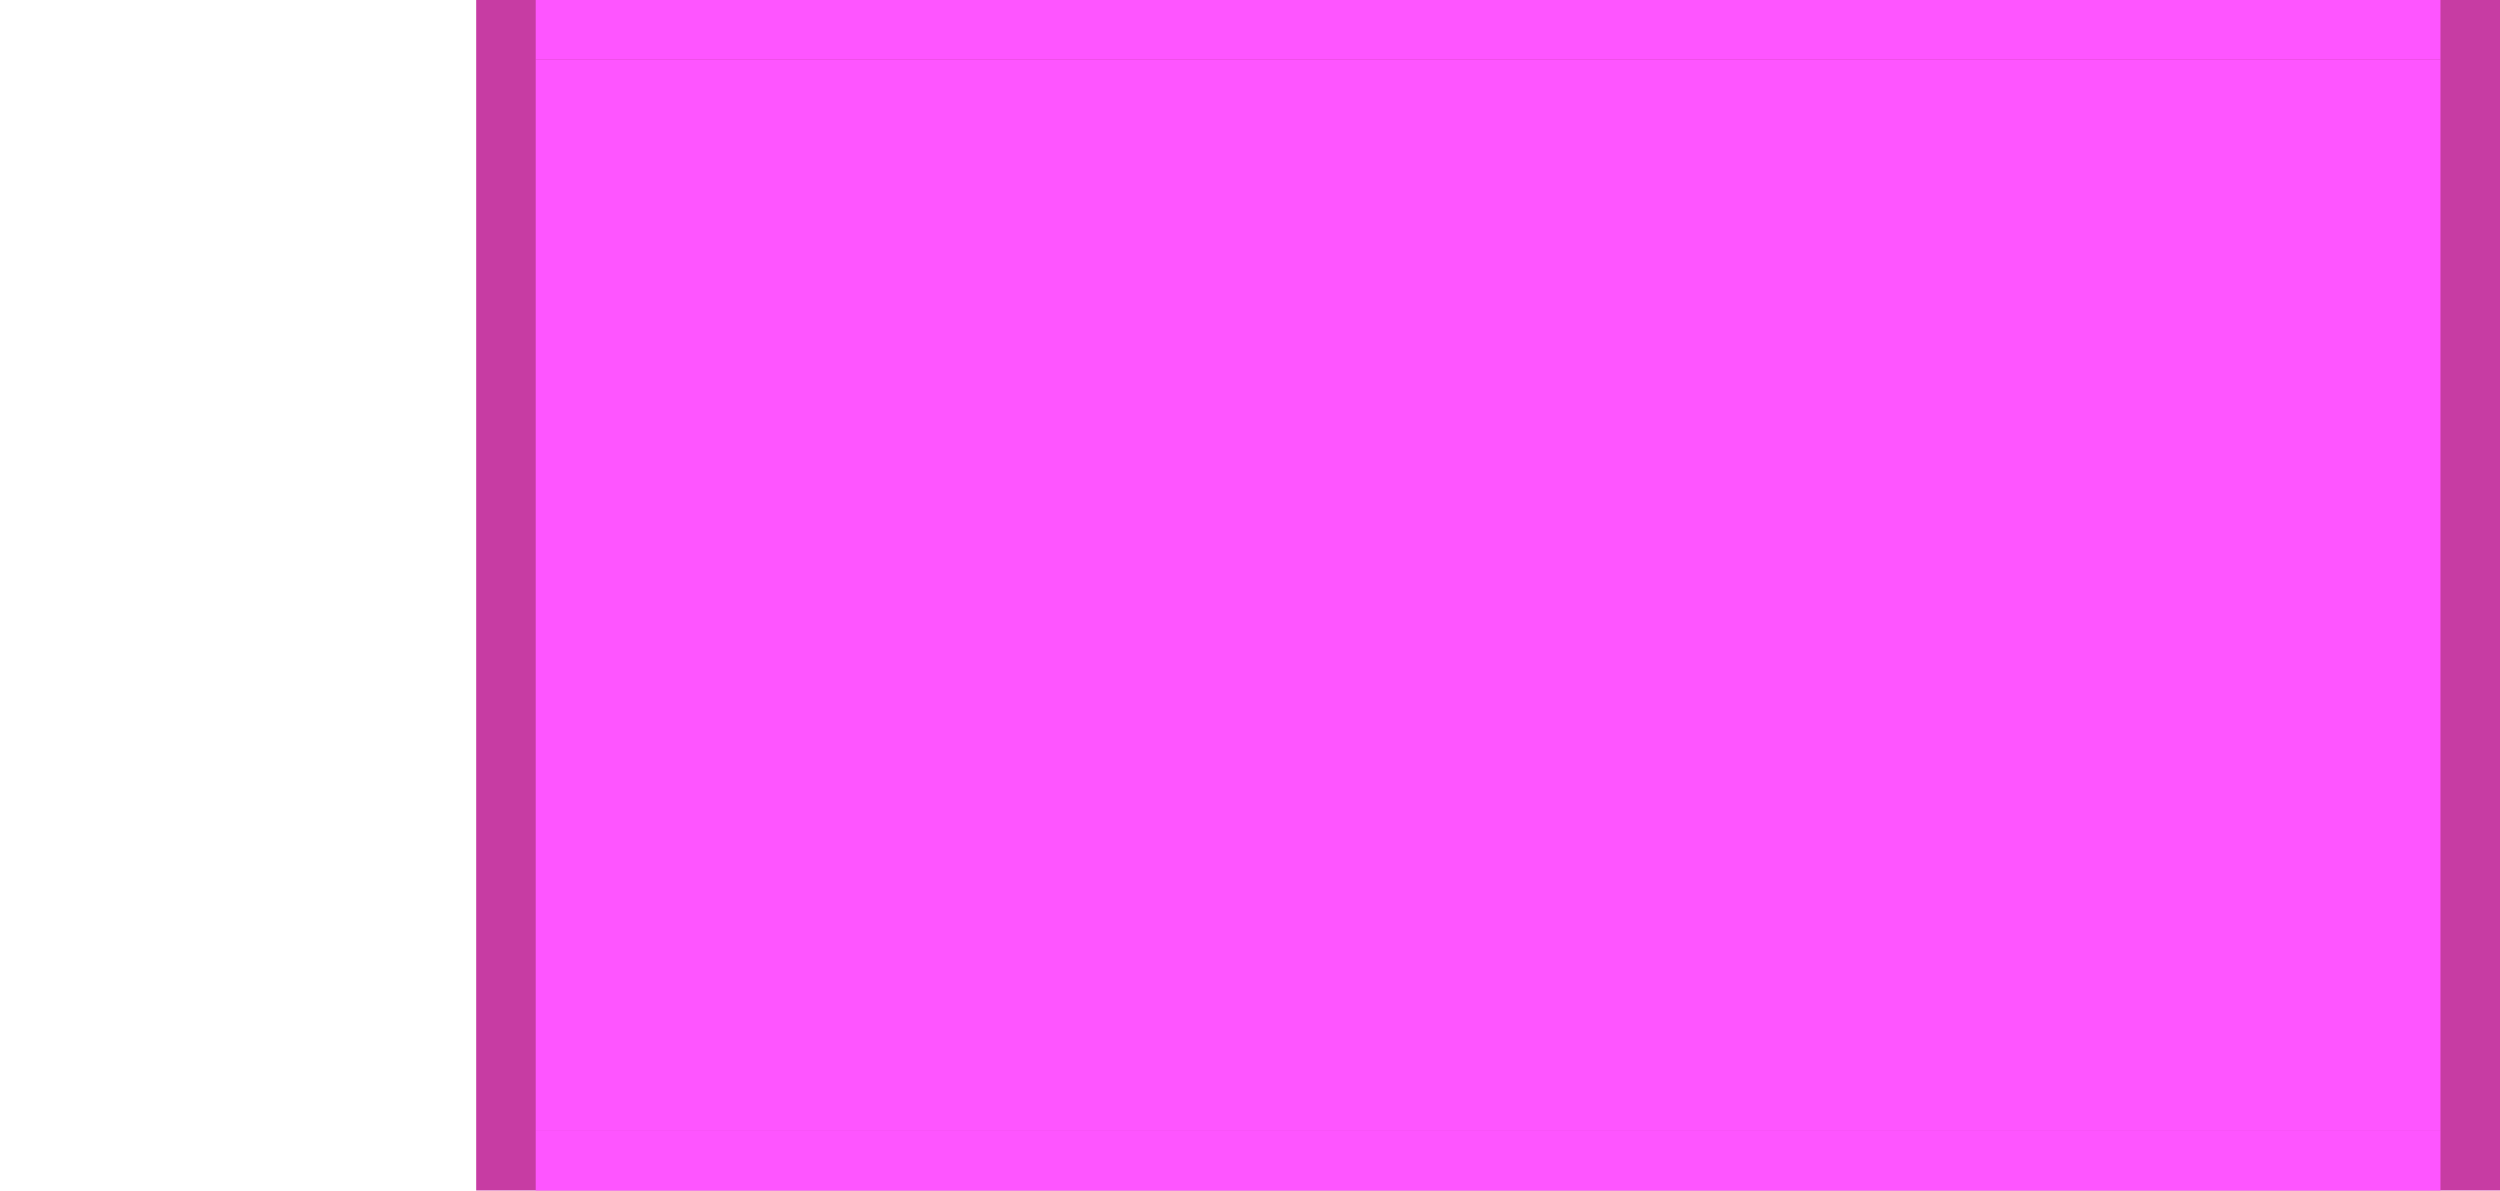
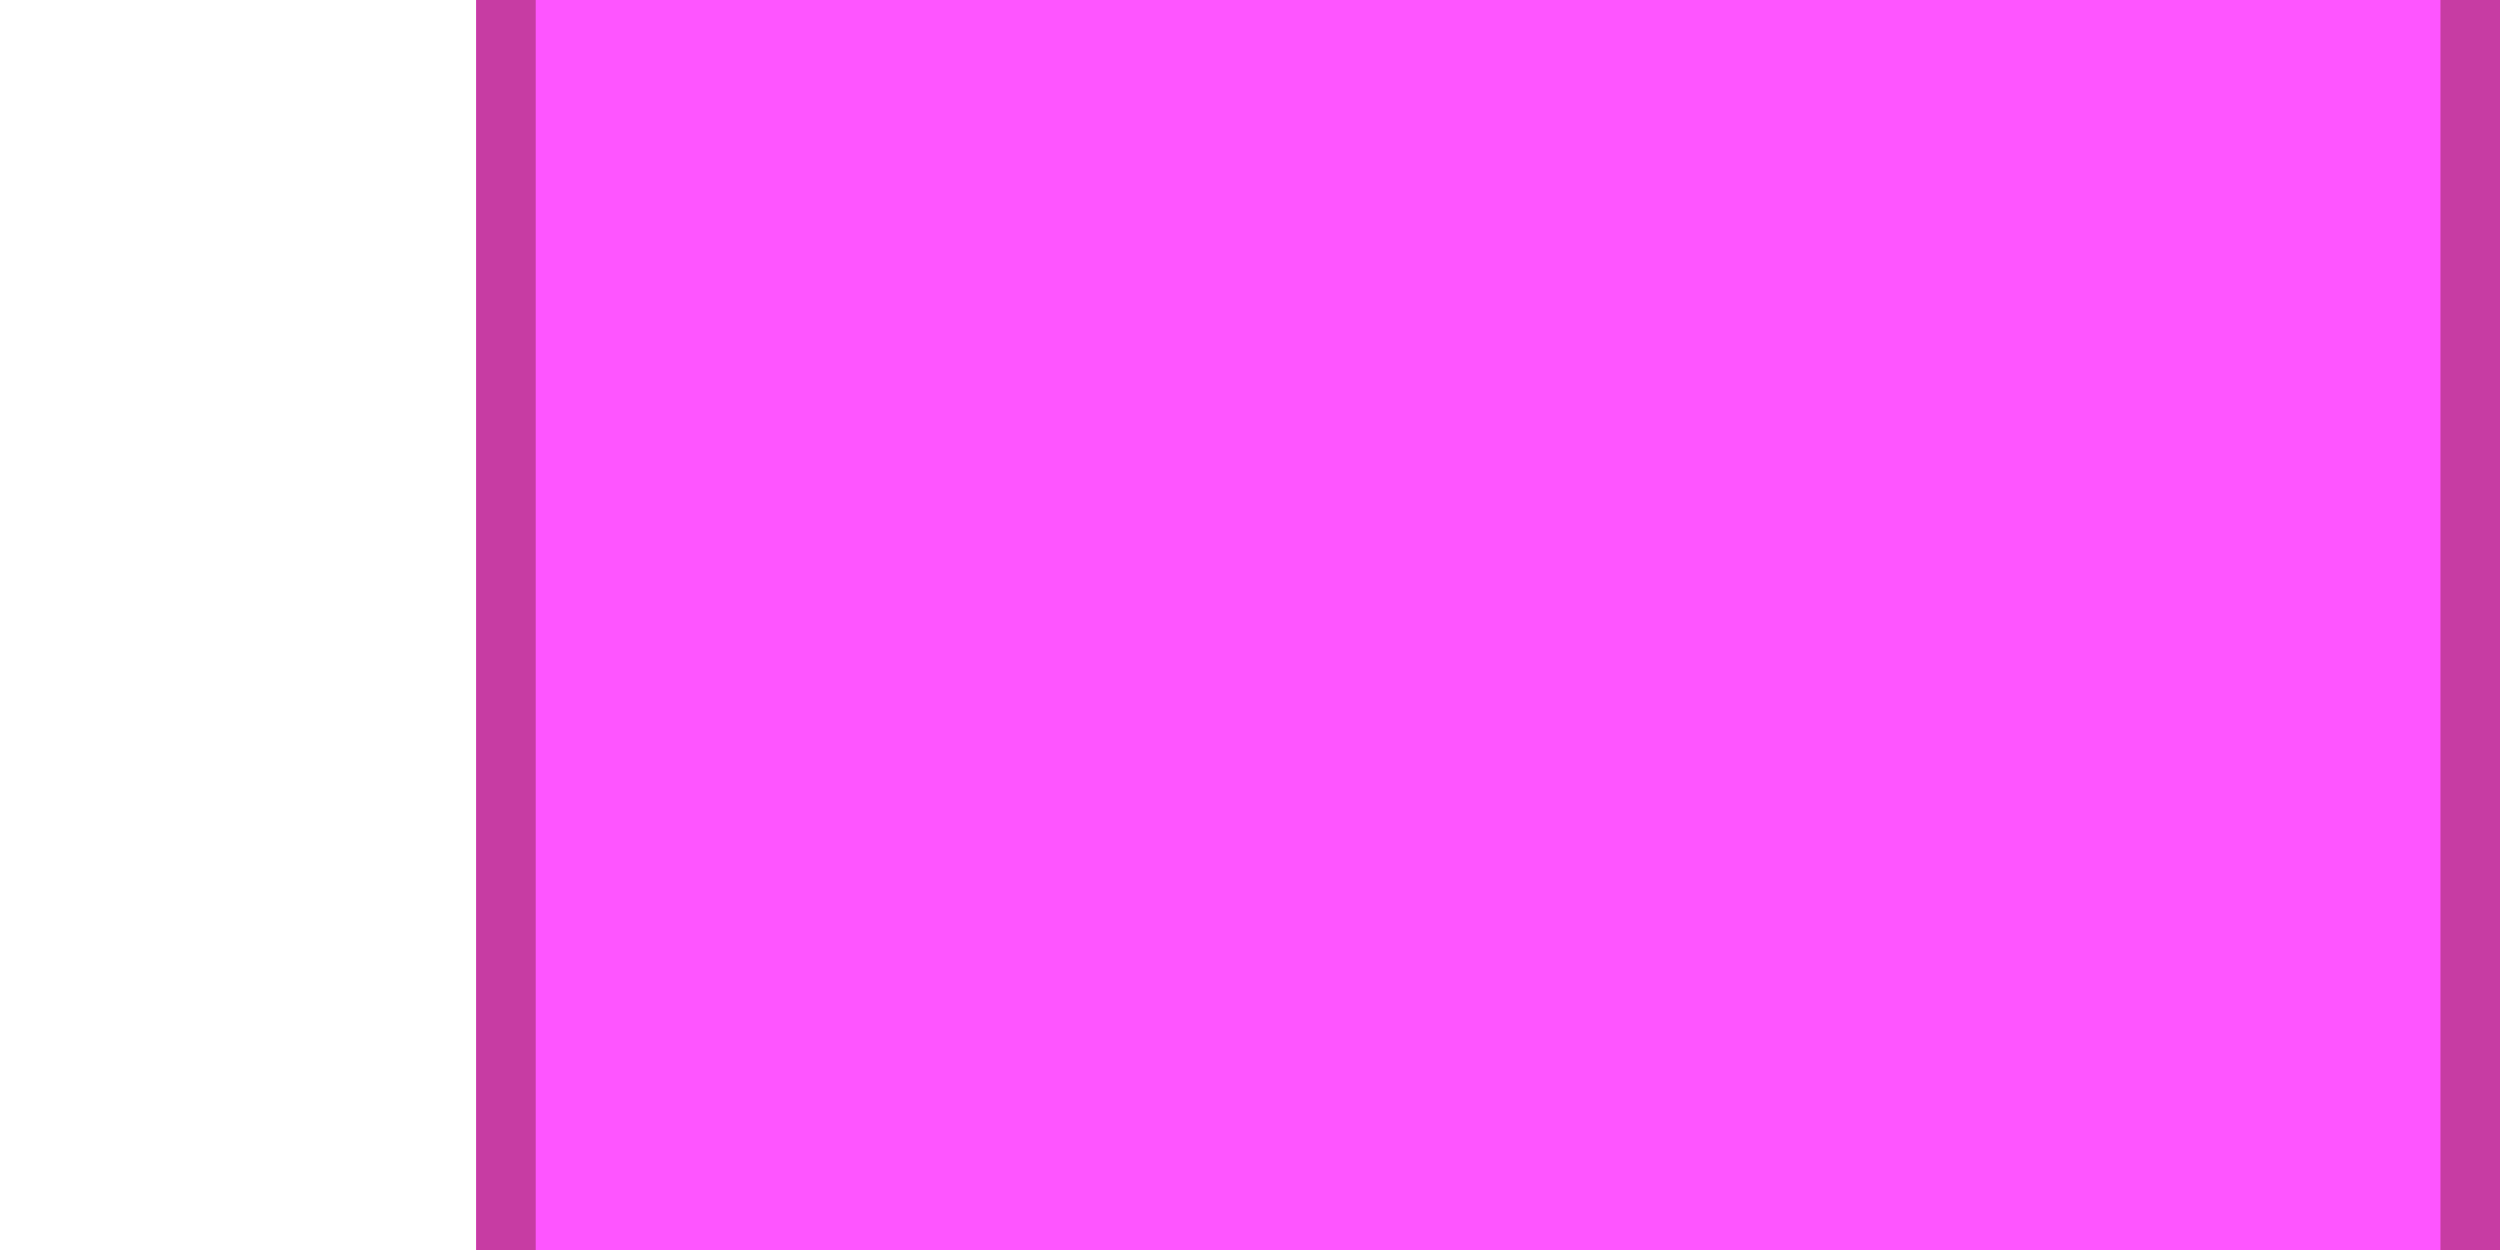
- <svg xmlns="http://www.w3.org/2000/svg" version="1.1" width="84" height="40" id="svg2">
+ <svg xmlns="http://www.w3.org/2000/svg" version="1.1" width="84" height="42" id="svg2">
  <defs id="defs10" />
-   <g transform="matrix(2,0,0,2,0,-28)" id="g4">
-     <path d="m 41.5,14.5 0,19 -33,0 0,-19 z" id="path6" style="fill:#fe55ff;fill-opacity:1;stroke:#c73ca3;stroke-width:1;stroke-linecap:round;stroke-opacity:1" />
-   </g>
-   <rect width="64" height="2" x="18" y="0" id="rect2984" style="fill:#fe55ff;fill-opacity:1;fill-rule:nonzero;stroke:none" />
-   <rect width="64" height="2" x="18" y="38" id="rect2984-3" style="fill:#fe55ff;fill-opacity:1;fill-rule:nonzero;stroke:none" />
+   <path d="m 16,0 0,42 68,0 0,-42 z" id="path6" style="fill:#fe55ff;fill-opacity:1;stroke:none" />
+   <rect width="2" height="42" x="16" y="2.470588e-06" id="rect3115" style="fill:#c73ca3;fill-opacity:1;fill-rule:nonzero;stroke:none" />
+   <rect width="2" height="42" x="82" y="2.470588e-06" id="rect3115-8" style="fill:#c73ca3;fill-opacity:1;fill-rule:nonzero;stroke:none" />
</svg>
